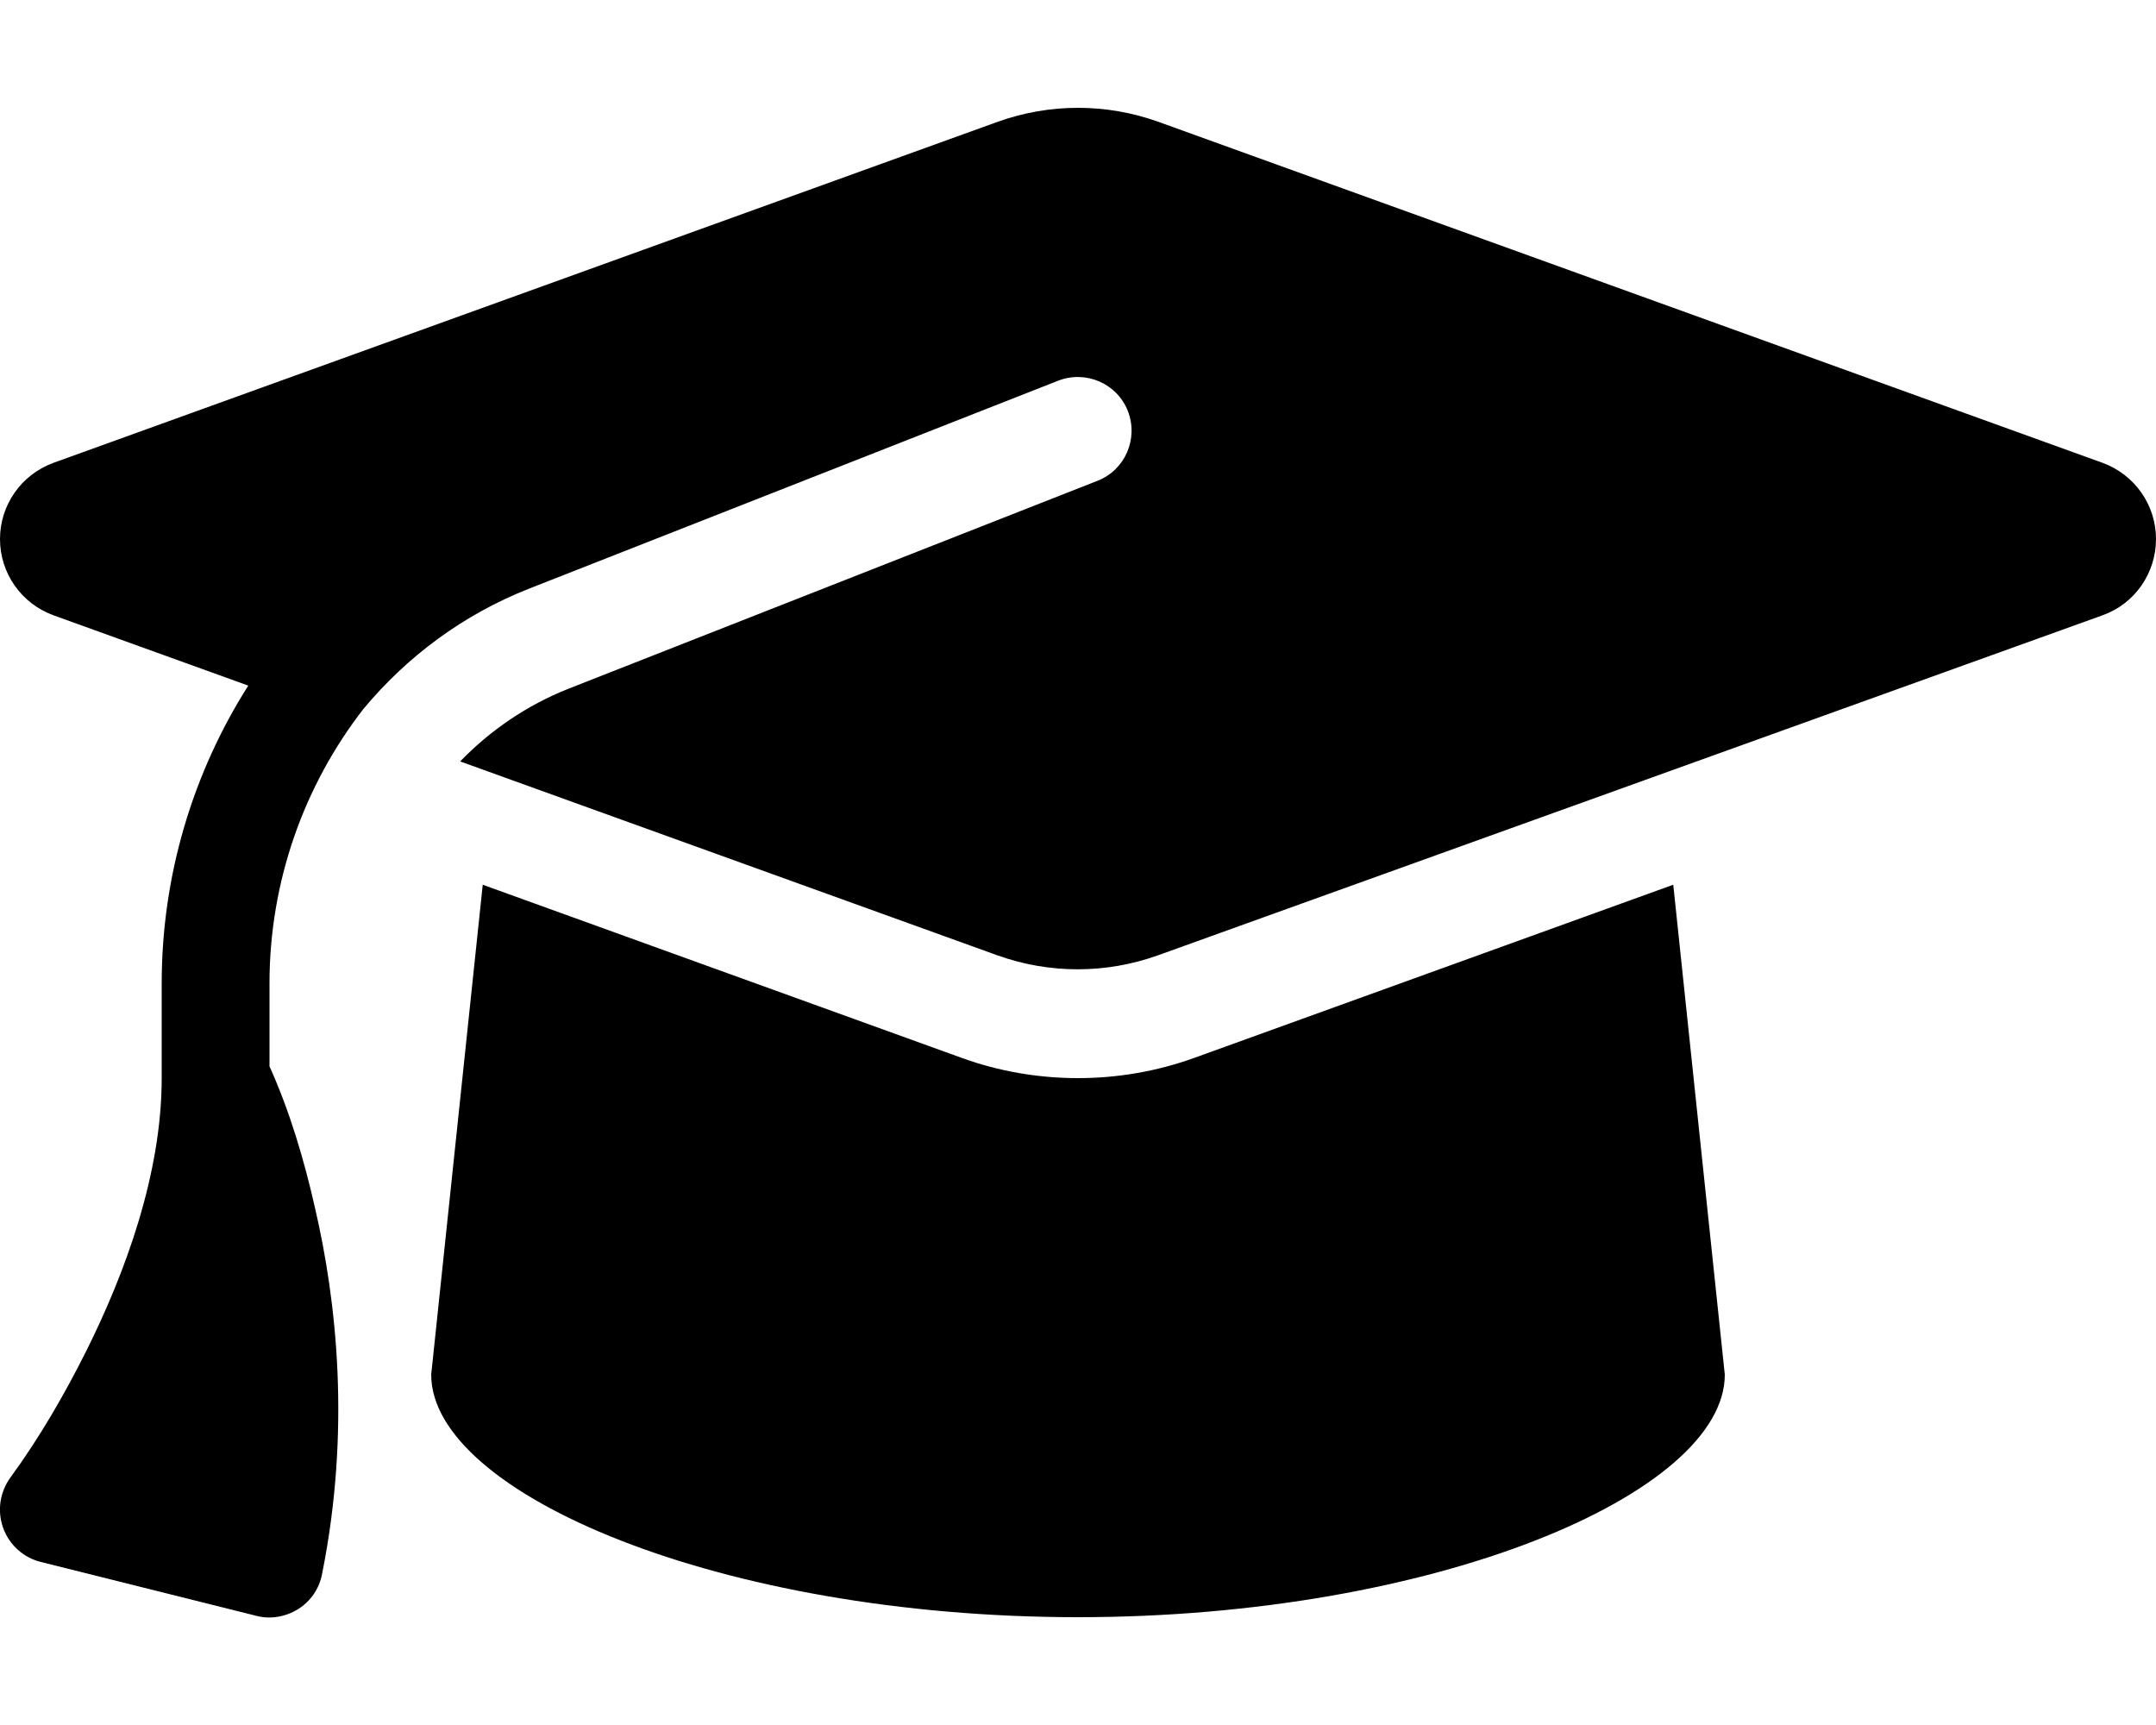
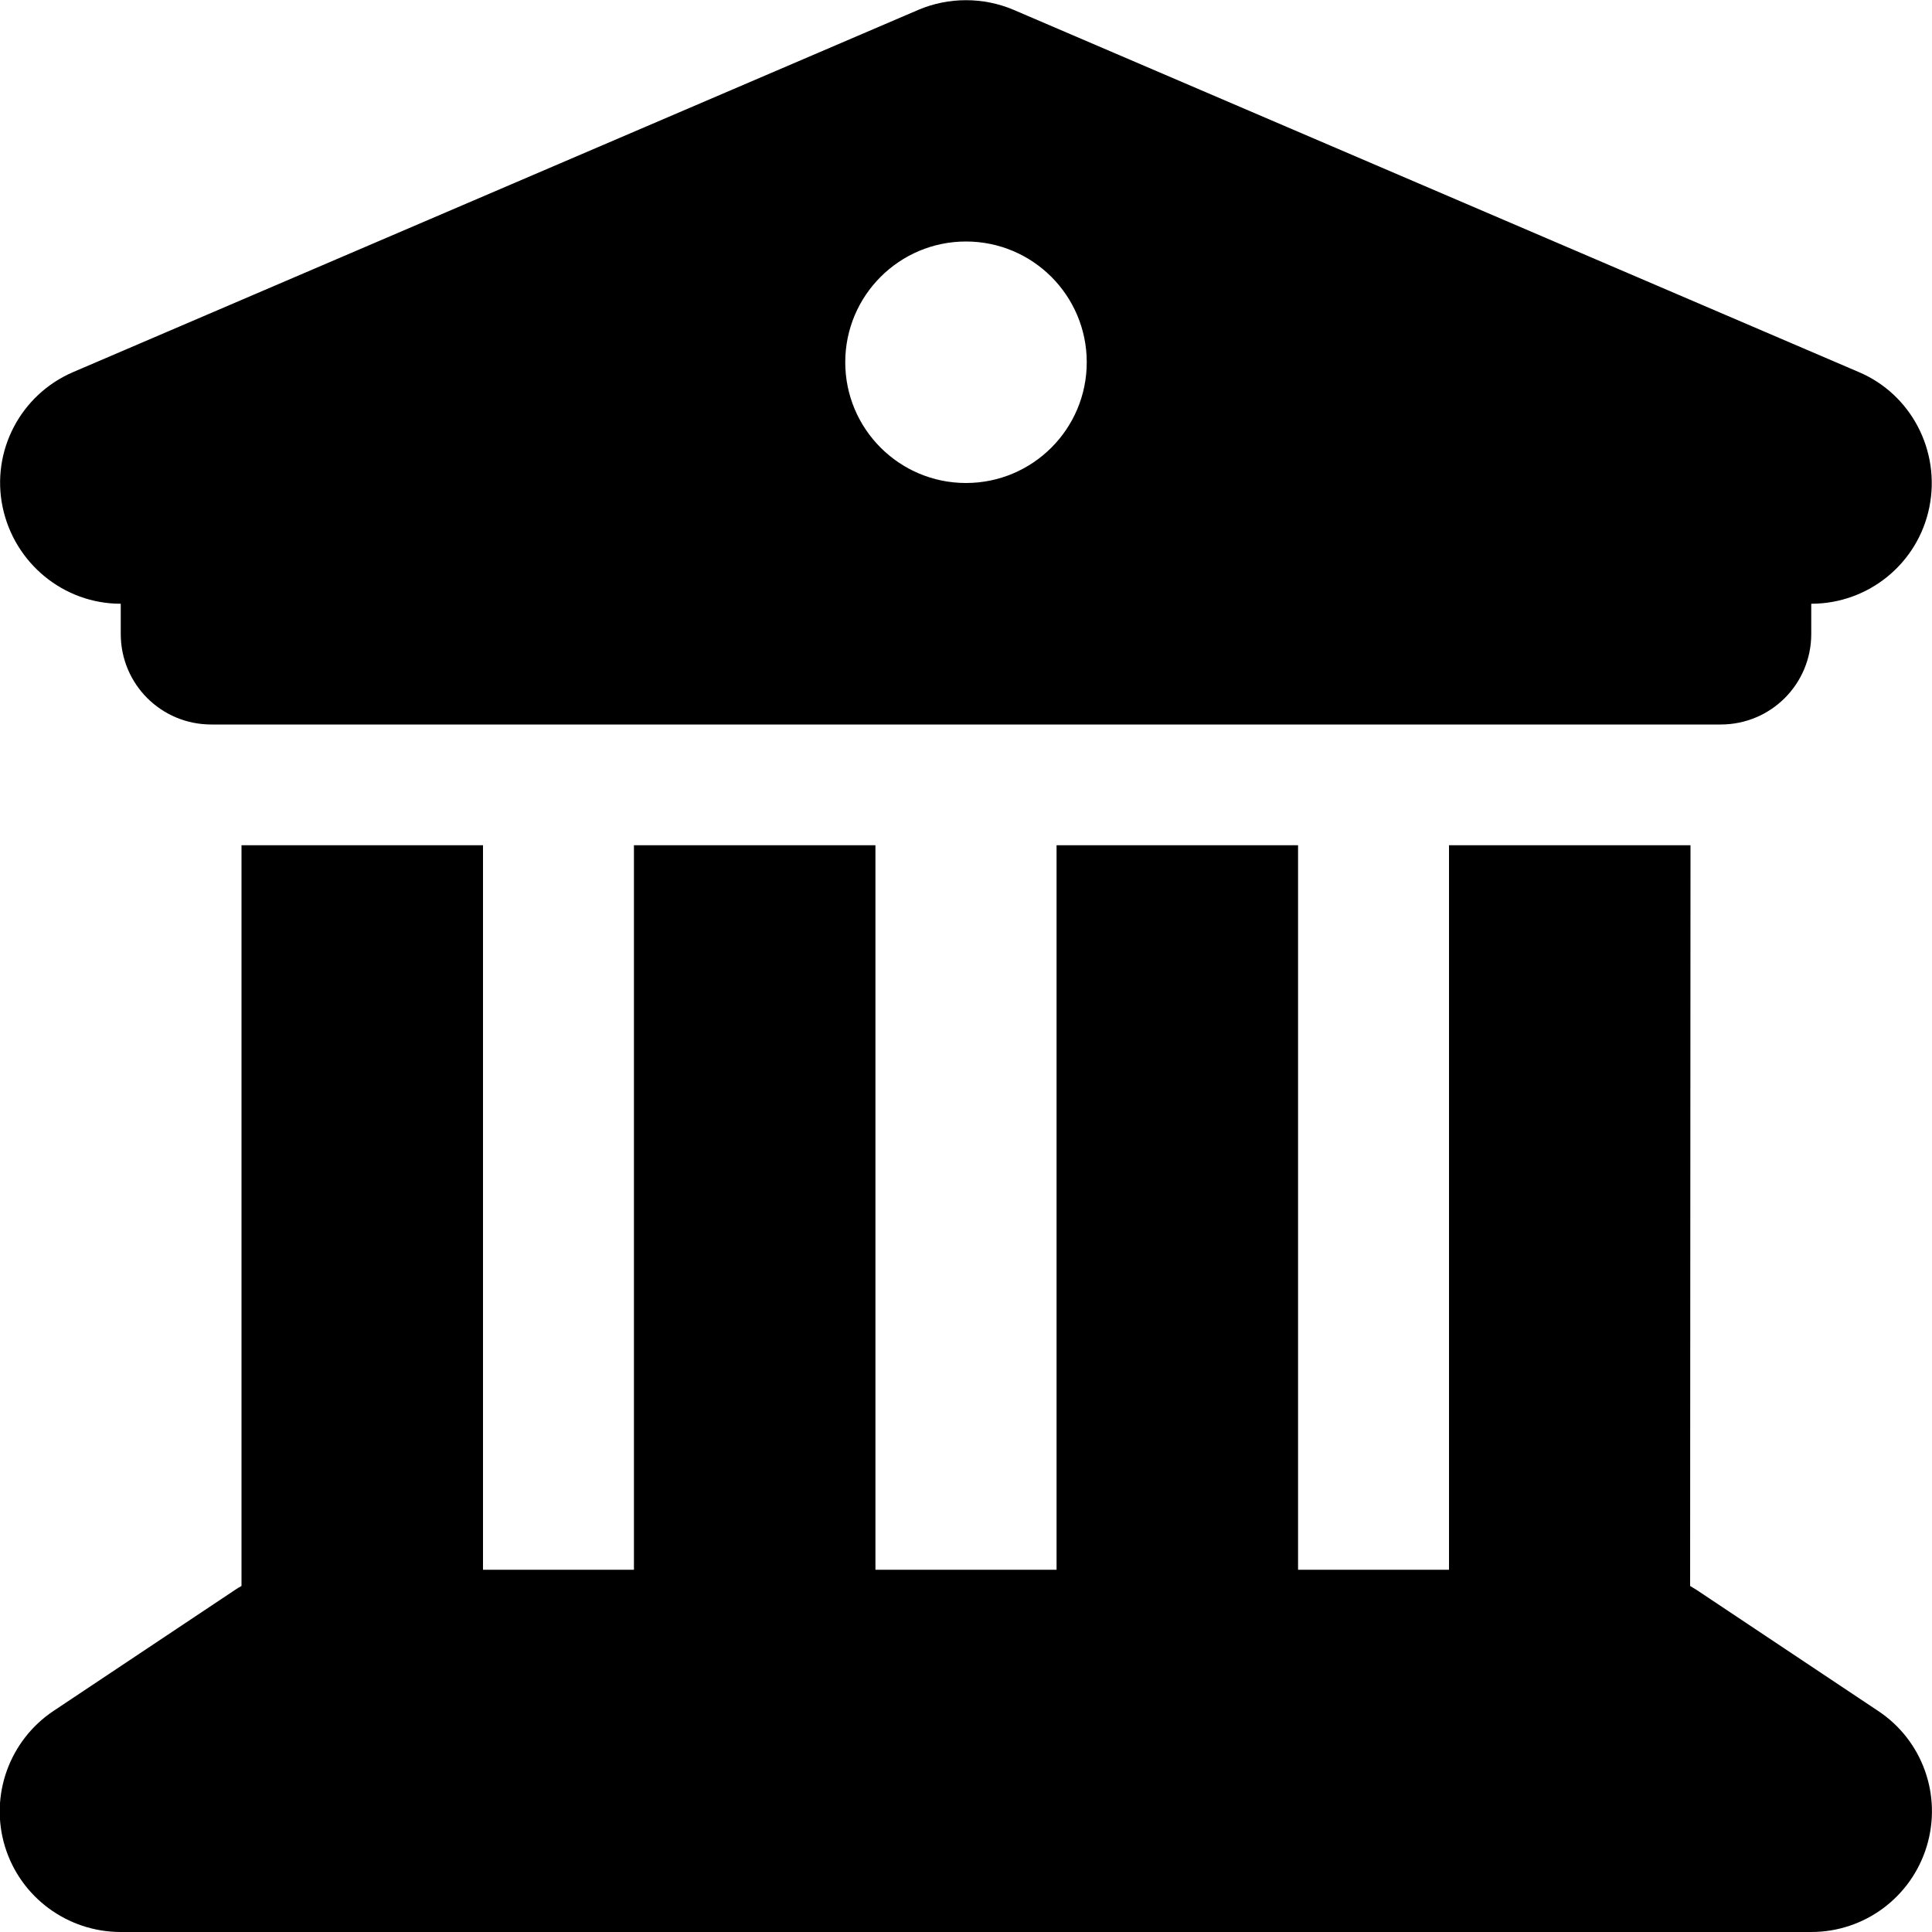
- <svg xmlns="http://www.w3.org/2000/svg" viewBox="0 0 640 512">
-   <path d="M320 32c-8.1 0-16.1 1.4-23.7 4.1L15.8 137.4C6.3 140.9 0 149.9 0 160s6.3 19.1 15.8 22.6l57.9 20.9C57.3 229.3 48 259.8 48 291.9l0 28.1c0 28.4-10.8 57.7-22.3 80.8c-6.5 13-13.9 25.8-22.5 37.6C0 442.7-.9 448.3 .9 453.4s6 8.9 11.2 10.2l64 16c4.2 1.1 8.7 .3 12.4-2s6.3-6.1 7.1-10.4c8.6-42.8 4.3-81.2-2.1-108.7C90.3 344.3 86 329.8 80 316.5l0-24.6c0-30.2 10.2-58.7 27.9-81.5c12.9-15.5 29.6-28 49.2-35.7l157-61.7c8.2-3.2 17.5 .8 20.7 9s-.8 17.5-9 20.7l-157 61.7c-12.4 4.9-23.3 12.4-32.2 21.6l159.6 57.6c7.6 2.7 15.6 4.1 23.7 4.1s16.1-1.4 23.7-4.1L624.2 182.6c9.5-3.4 15.8-12.5 15.8-22.6s-6.3-19.1-15.8-22.6L343.7 36.1C336.1 33.4 328.1 32 320 32zM128 408c0 35.3 86 72 192 72s192-36.7 192-72L496.7 262.6 354.5 314c-11.1 4-22.8 6-34.5 6s-23.5-2-34.5-6L143.3 262.6 128 408z" />
+ <svg xmlns="http://www.w3.org/2000/svg" viewBox="0 0 512 512">
+   <path d="M243.4 2.6l-224 96c-14 6-21.8 21-18.7 35.8S16.8 160 32 160l0 8c0 13.3 10.7 24 24 24l400 0c13.3 0 24-10.7 24-24l0-8c15.2 0 28.3-10.7 31.3-25.6s-4.8-29.9-18.7-35.8l-224-96c-8-3.4-17.2-3.4-25.2 0zM128 224l-64 0 0 196.3c-.6 .3-1.2 .7-1.8 1.1l-48 32c-11.7 7.8-17 22.4-12.9 35.9S17.9 512 32 512l448 0c14.1 0 26.5-9.2 30.6-22.7s-1.1-28.1-12.9-35.9l-48-32c-.6-.4-1.2-.7-1.8-1.1L448 224l-64 0 0 192-40 0 0-192-64 0 0 192-48 0 0-192-64 0 0 192-40 0 0-192zM256 64a32 32 0 1 1 0 64 32 32 0 1 1 0-64z" />
</svg>
